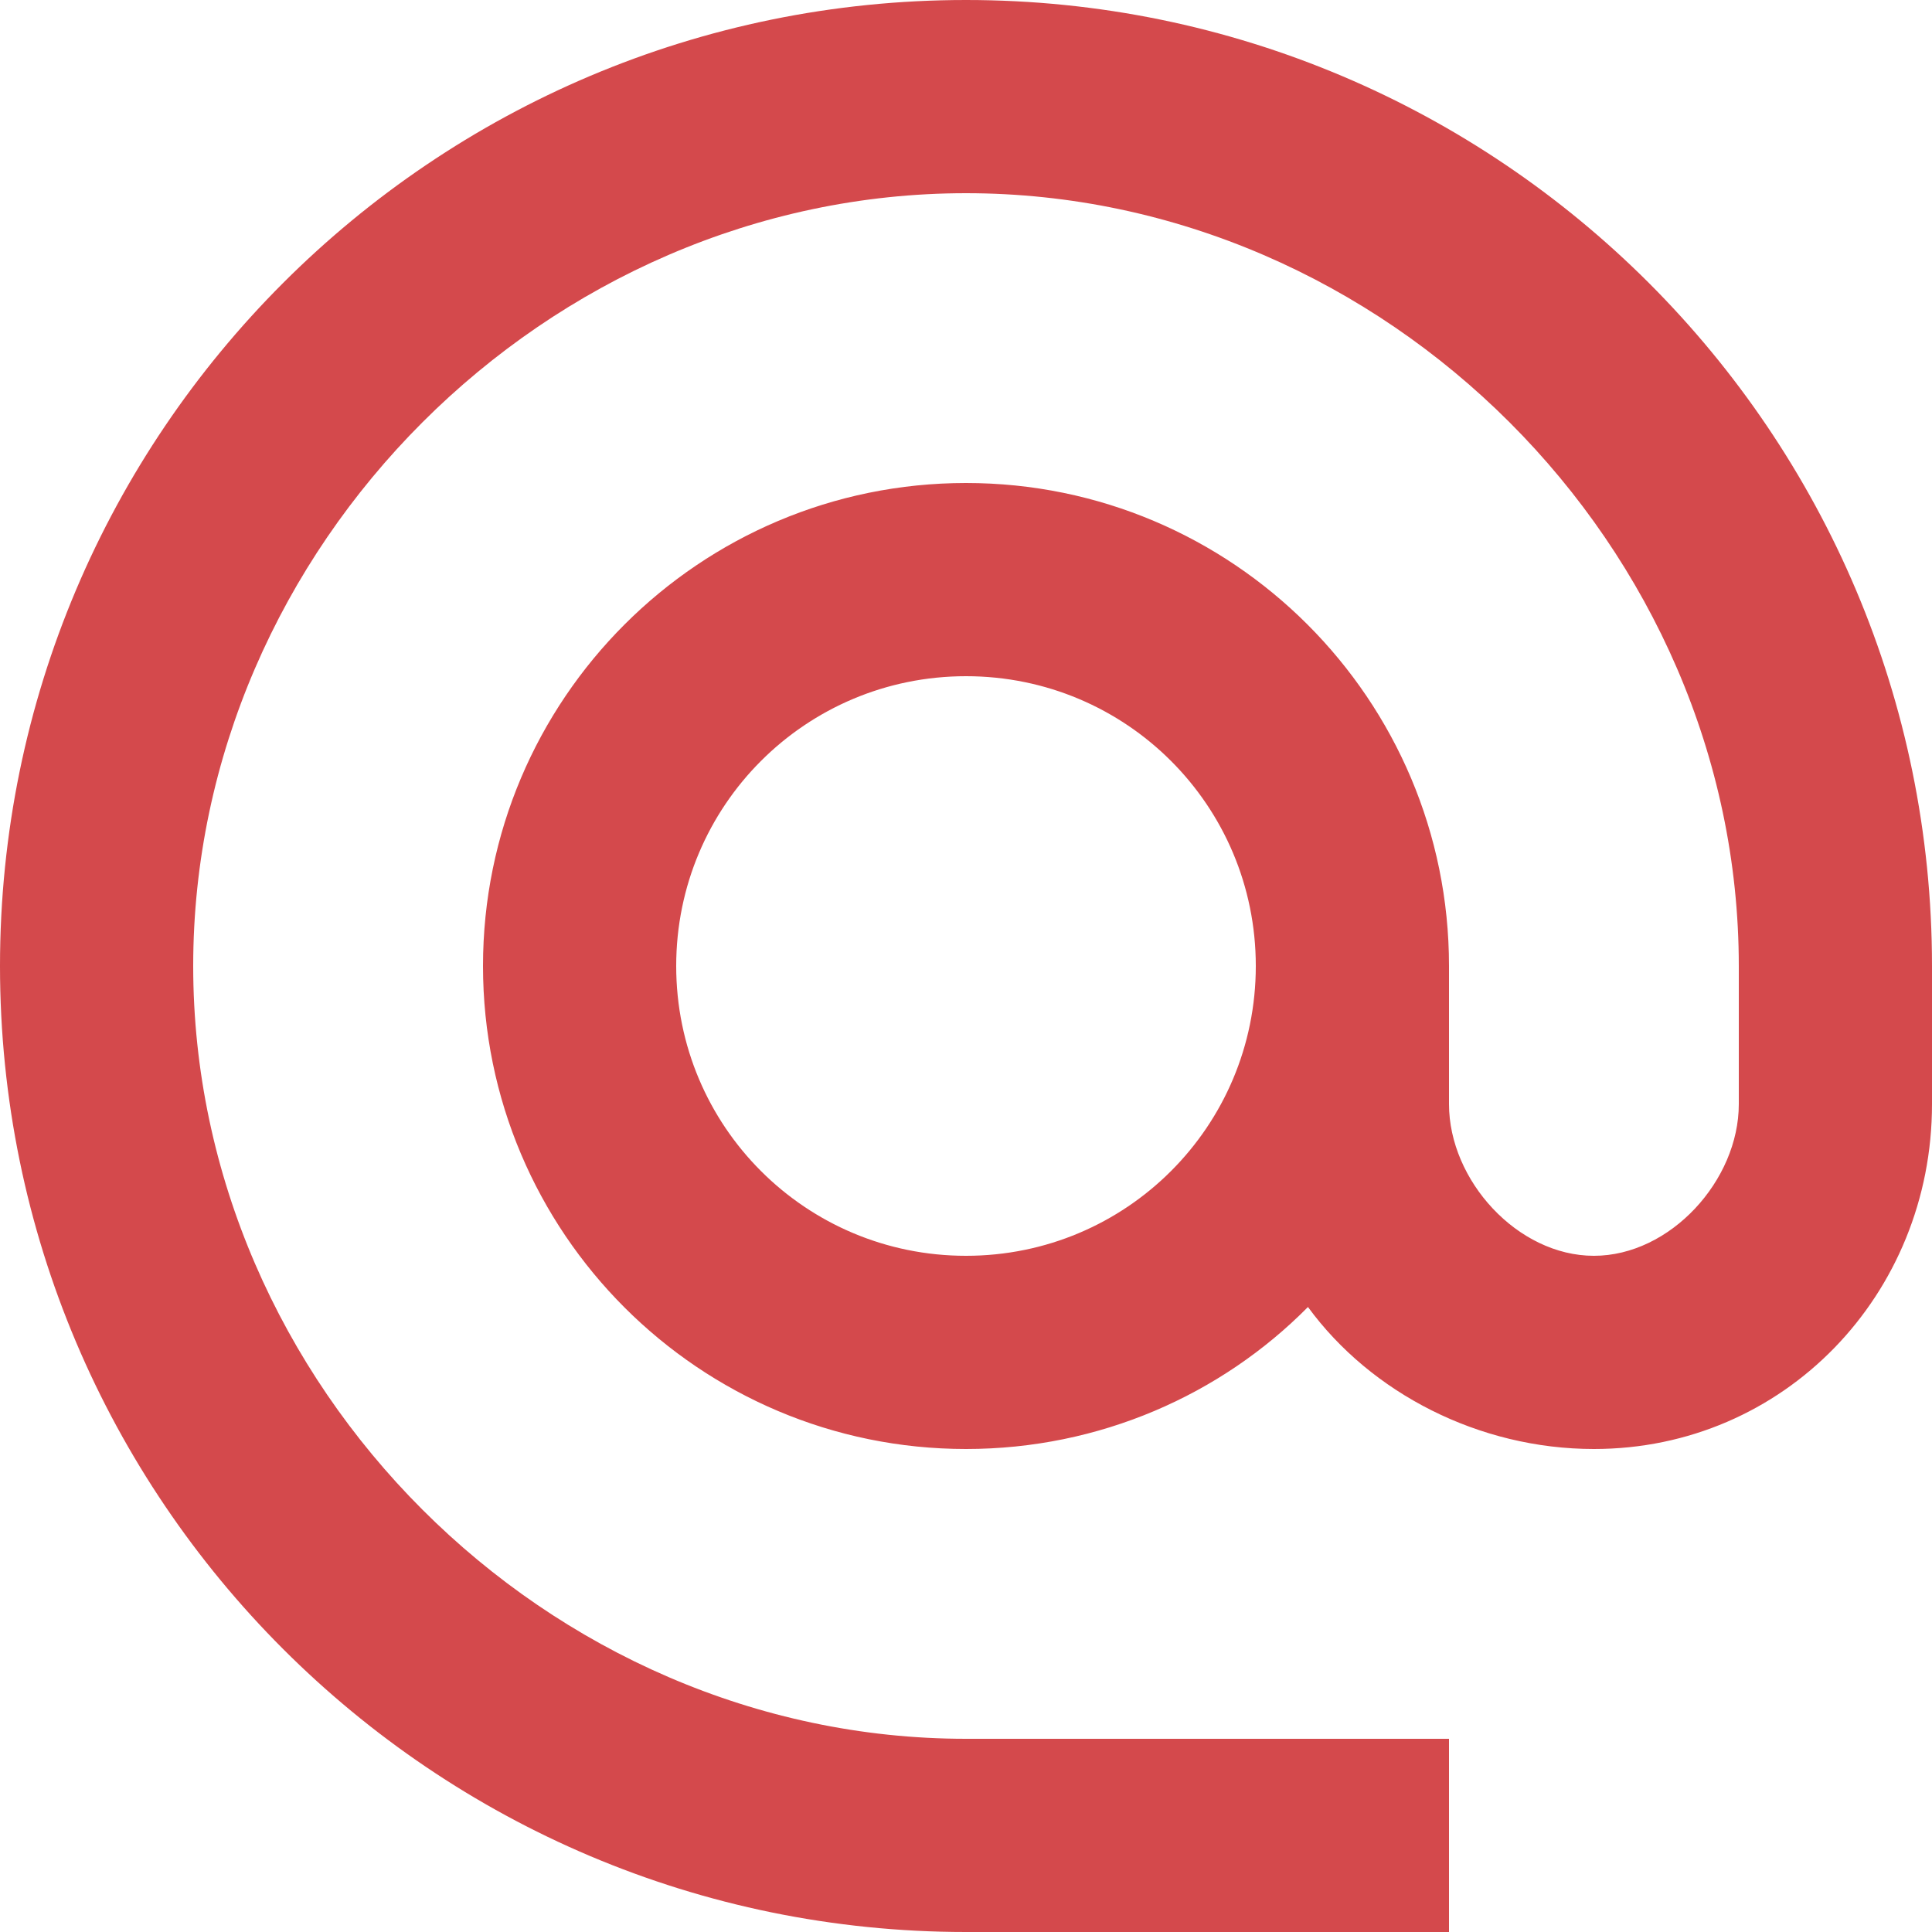
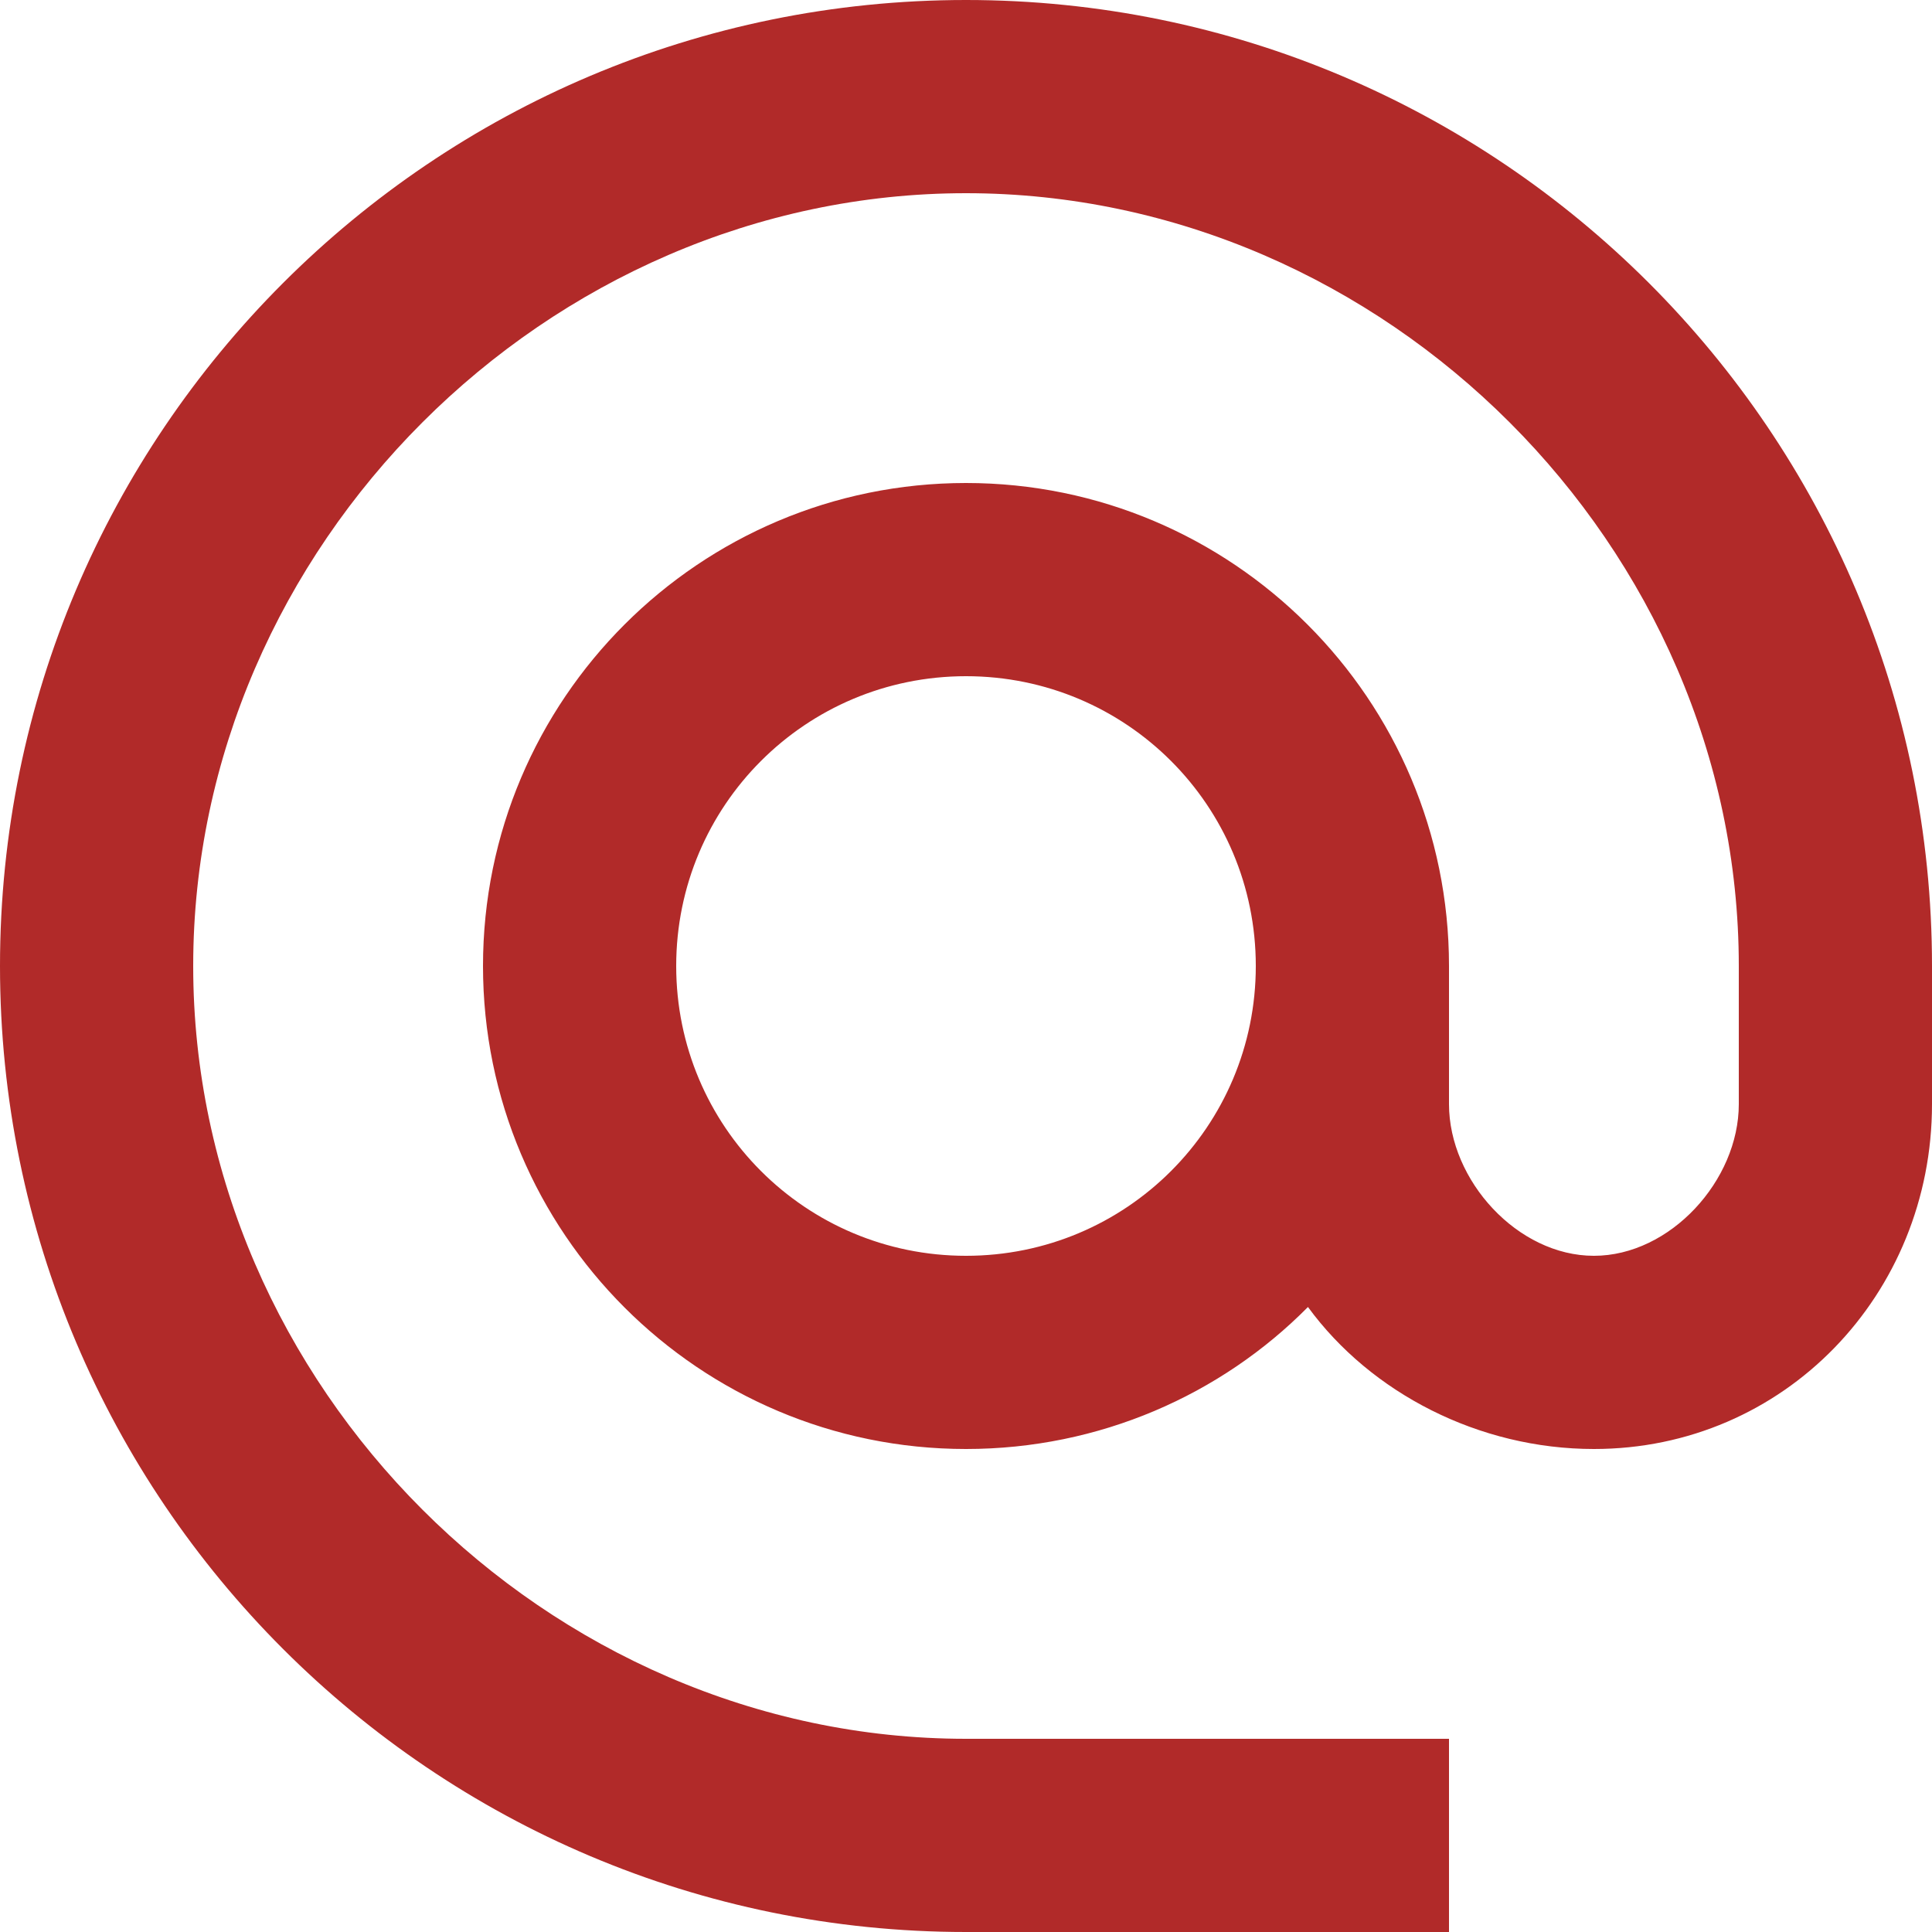
- <svg xmlns="http://www.w3.org/2000/svg" width="20" height="20" viewBox="0 0 20 20" fill="none">
-   <path d="M10 0C4.48 0 0 4.48 0 10C0 15.52 4.48 20 10 20H15V18H10C5.66 18 2 14.34 2 10C2 5.66 5.66 2 10 2C14.34 2 18 5.66 18 10V11.43C18 12.22 17.29 13 16.5 13C15.71 13 15 12.22 15 11.43V10C15 7.24 12.76 5 10 5C7.24 5 5 7.24 5 10C5 12.76 7.24 15 10 15C11.38 15 12.64 14.44 13.54 13.53C14.19 14.42 15.31 15 16.5 15C18.47 15 20 13.4 20 11.43V10C20 4.48 15.52 0 10 0ZM10 13C8.34 13 7 11.66 7 10C7 8.34 8.34 7 10 7C11.66 7 13 8.34 13 10C13 11.66 11.66 13 10 13Z" fill="#D4494C" />
+ <svg xmlns="http://www.w3.org/2000/svg" width="22" height="22" viewBox="0 0 20 20" fill="none">
+   <path d="M10 0C4.48 0 0 4.48 0 10C0 15.52 4.48 20 10 20H15V18H10C5.66 18 2 14.34 2 10C2 5.66 5.66 2 10 2C14.34 2 18 5.66 18 10V11.43C18 12.22 17.29 13 16.5 13C15.71 13 15 12.22 15 11.43V10C15 7.24 12.76 5 10 5C7.24 5 5 7.24 5 10C5 12.76 7.24 15 10 15C11.38 15 12.64 14.44 13.54 13.53C14.19 14.42 15.31 15 16.5 15C18.47 15 20 13.4 20 11.43V10C20 4.48 15.52 0 10 0ZM10 13C8.34 13 7 11.66 7 10C7 8.34 8.34 7 10 7C11.66 7 13 8.34 13 10C13 11.66 11.66 13 10 13Z" fill="#b12a29" />
</svg>
